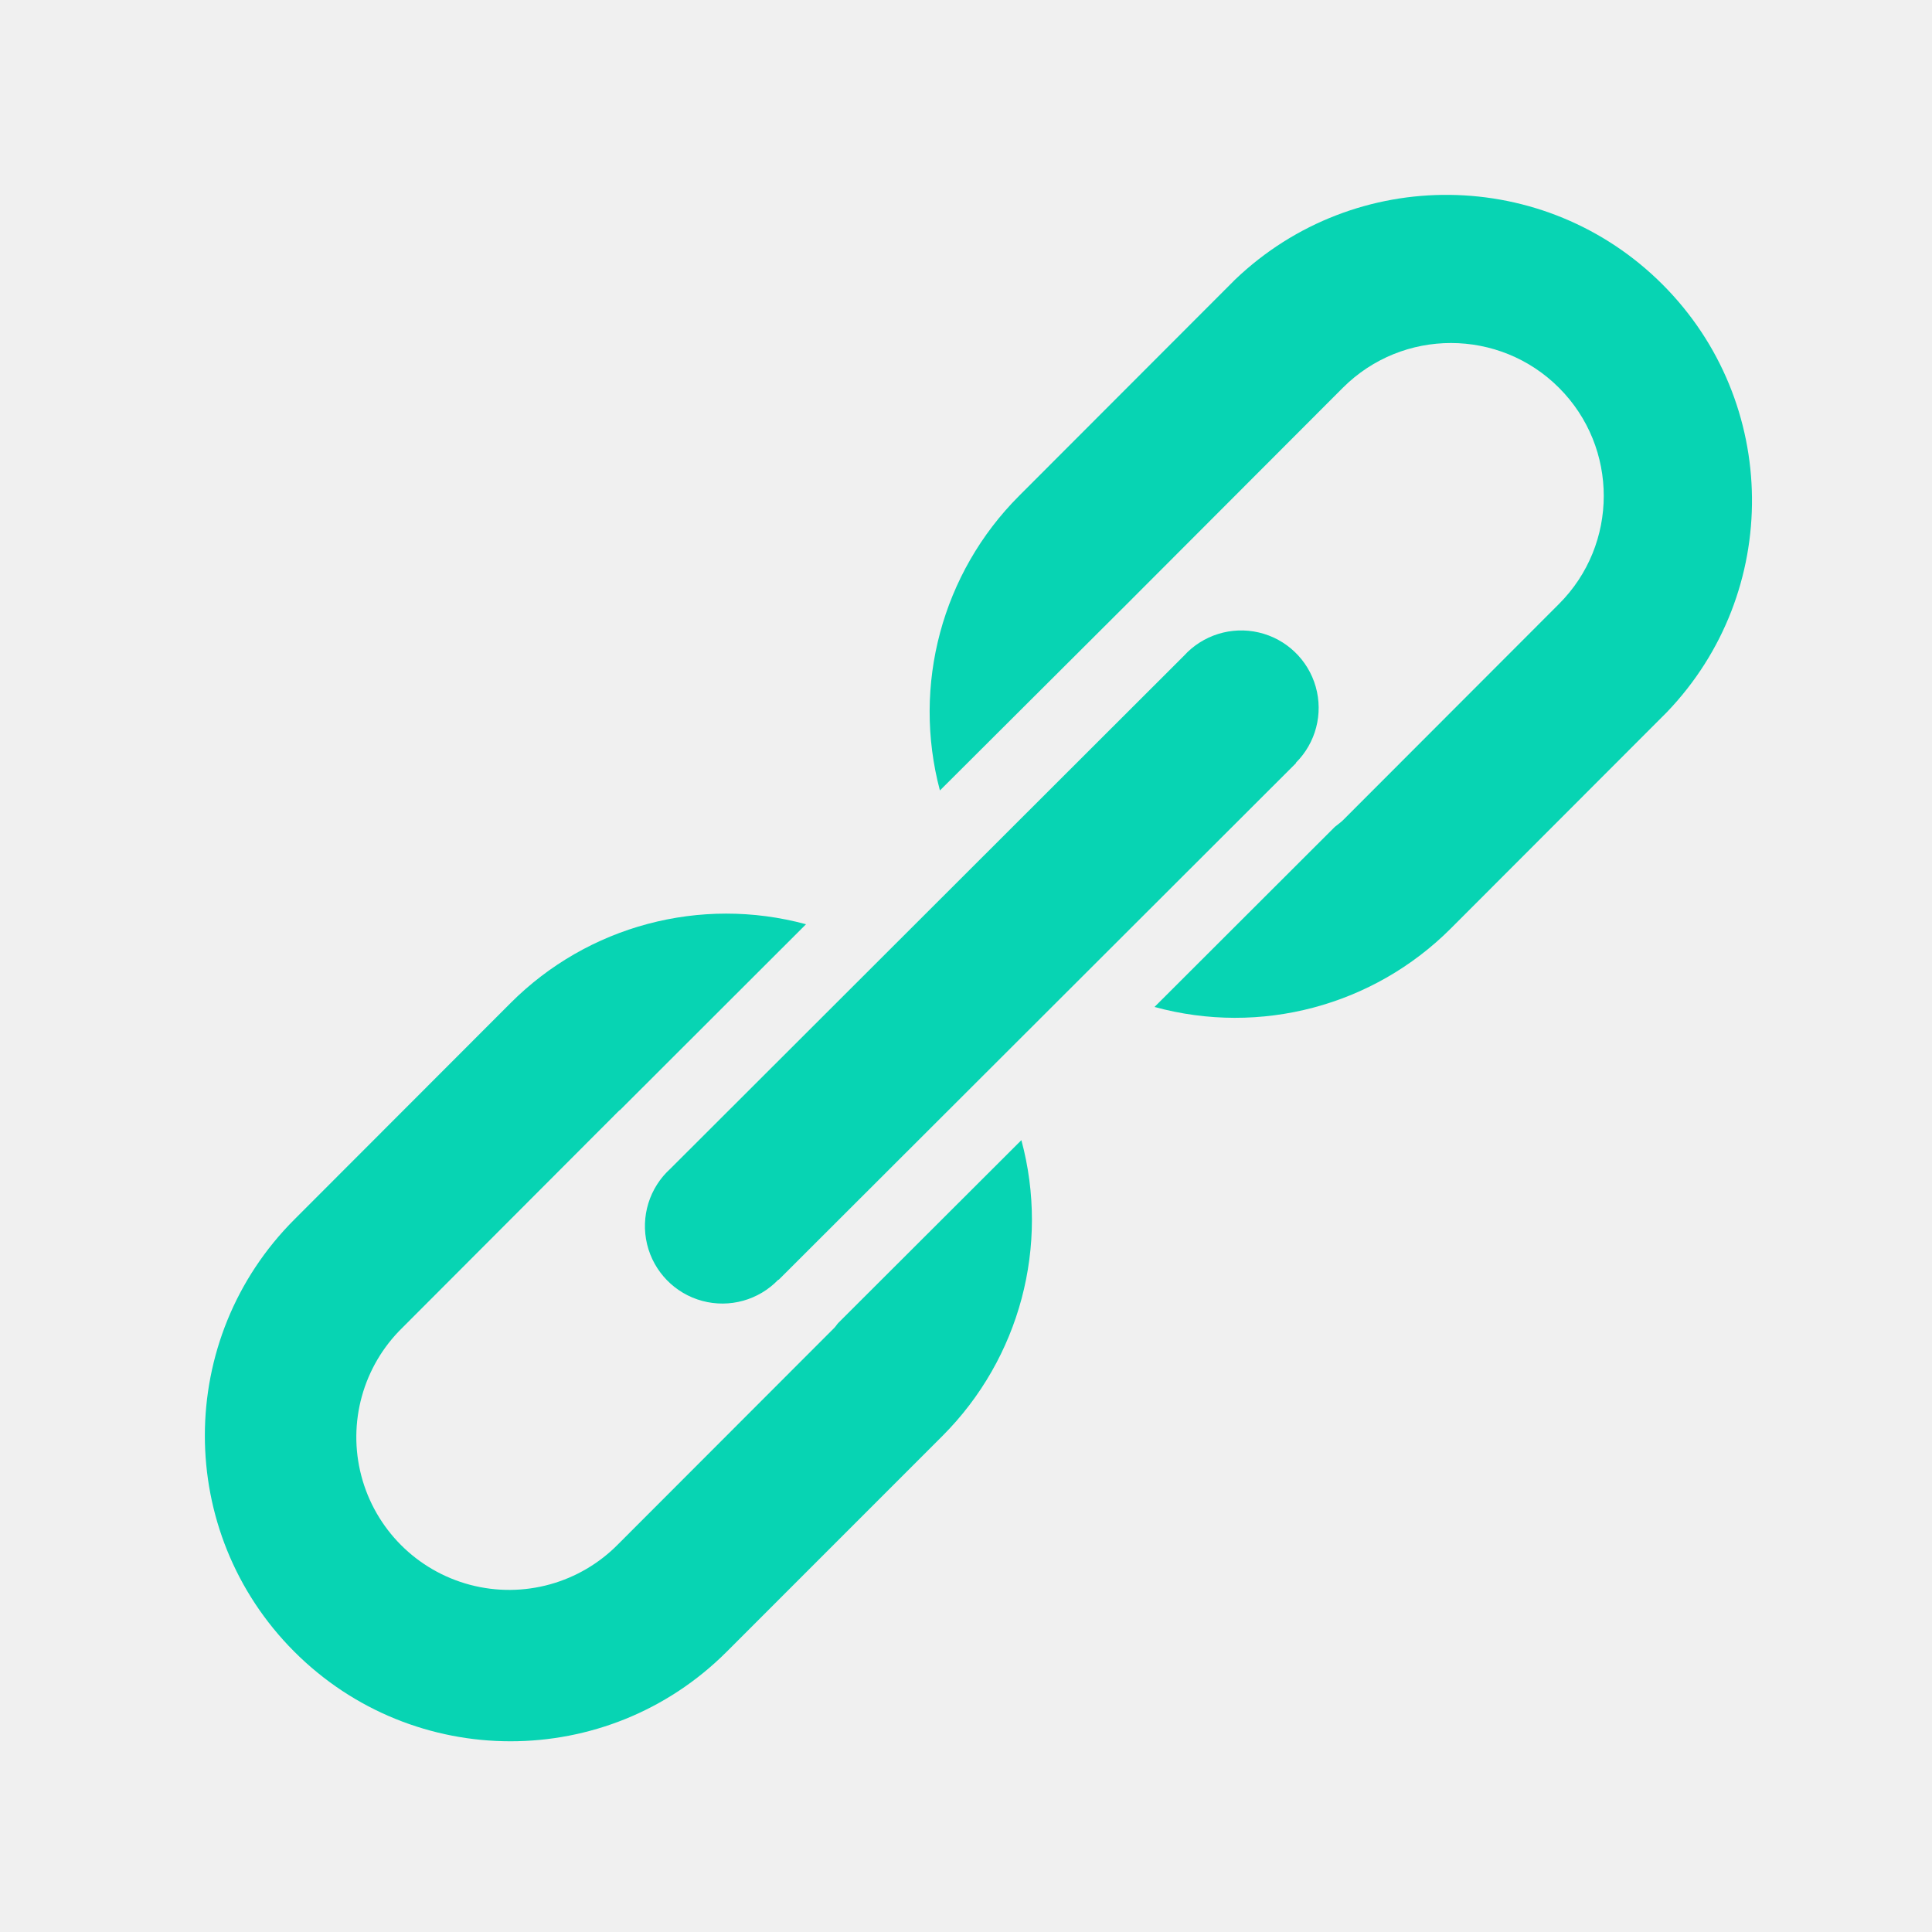
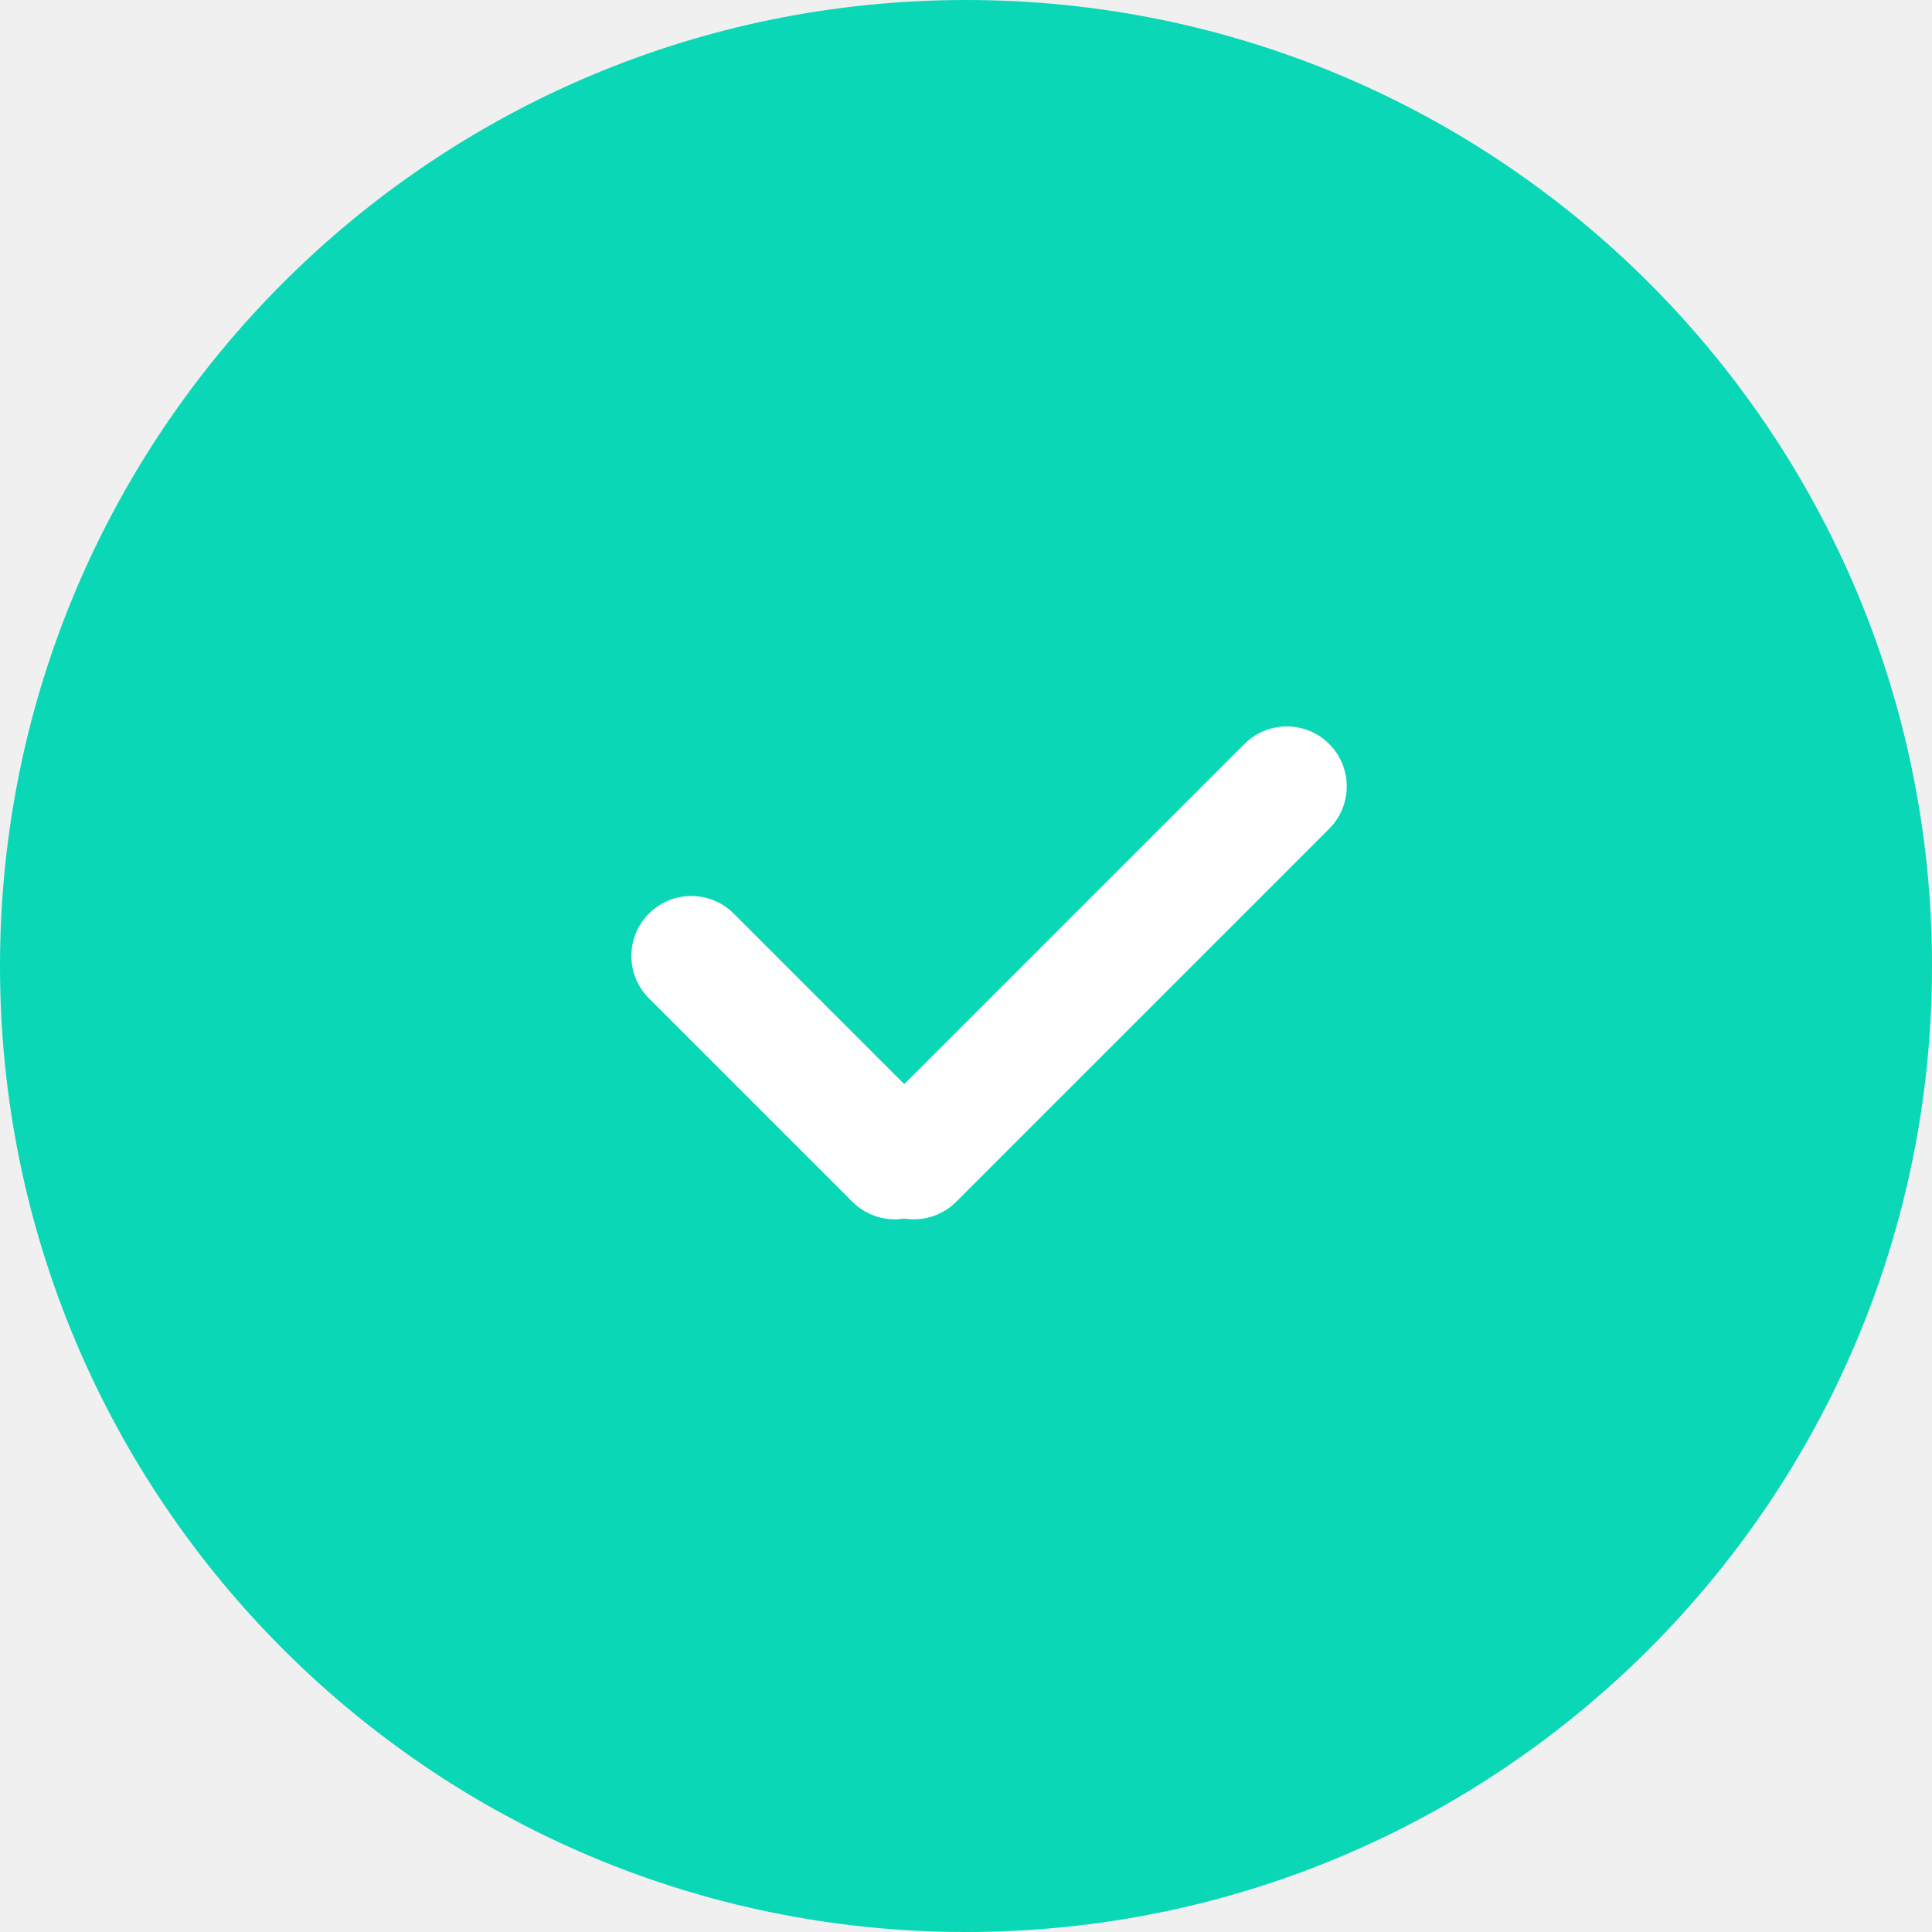
<svg xmlns="http://www.w3.org/2000/svg" width="56" height="56" viewBox="0 0 56 56">
  <defs>
-     <style>.a{fill:none;}.b{fill:#07d4b3;}</style>
+     <style>.a{fill:#0ad7b6;}.b{fill:#fff;}</style>
  </defs>
-   <g transform="translate(-932 -575)">
-     <rect class="a" width="56" height="56" transform="translate(932 575)" />
-     <path class="b" d="M42.379,15.159l-6.261,6.268a8.838,8.838,0,0,1-8.592,2.278l5.226-5.219c.078-.067.162-.119.235-.192l6.261-6.268a4.43,4.43,0,0,0-6.261-6.27l-6.261,6.27h0l0,0L21.306,17.43A8.86,8.86,0,0,1,23.6,8.891l6.261-6.268A8.86,8.86,0,0,1,42.379,15.159ZM16.63,31.616l-.007-.007a2.245,2.245,0,1,1-3.128-3.217L28.376,13.529a2.245,2.245,0,1,1,3.246,3.1l.007.007Zm-4.64-4.889L5.728,33a4.43,4.43,0,1,0,6.261,6.268L18.251,33c.043-.046.073-.1.116-.143l5.3-5.291a8.864,8.864,0,0,1-2.282,8.568L15.12,42.4A8.86,8.86,0,0,1,2.6,29.86l6.261-6.268a8.834,8.834,0,0,1,8.564-2.284l-5.389,5.383C12.019,26.7,12,26.713,11.99,26.727Z" transform="translate(937.938 580.482)" />
+   <g transform="translate(-919.601 -1637.601)">
+     <g transform="translate(920 1638)">
+       <path class="a" d="M28,0A28,28,0,1,1,0,28,28,28,0,0,1,28,0Z" transform="translate(-0.399 -0.399)" />
+       <g transform="translate(17.182 19.937)">
+         <rect class="b" width="3.475" height="11.815" rx="1.738" transform="translate(0 7.372) rotate(-45)" />
+         <rect class="b" width="3.475" height="18.765" rx="1.738" transform="translate(8.906 15.726) rotate(-135)" />
+       </g>
+     </g>
  </g>
</svg>
